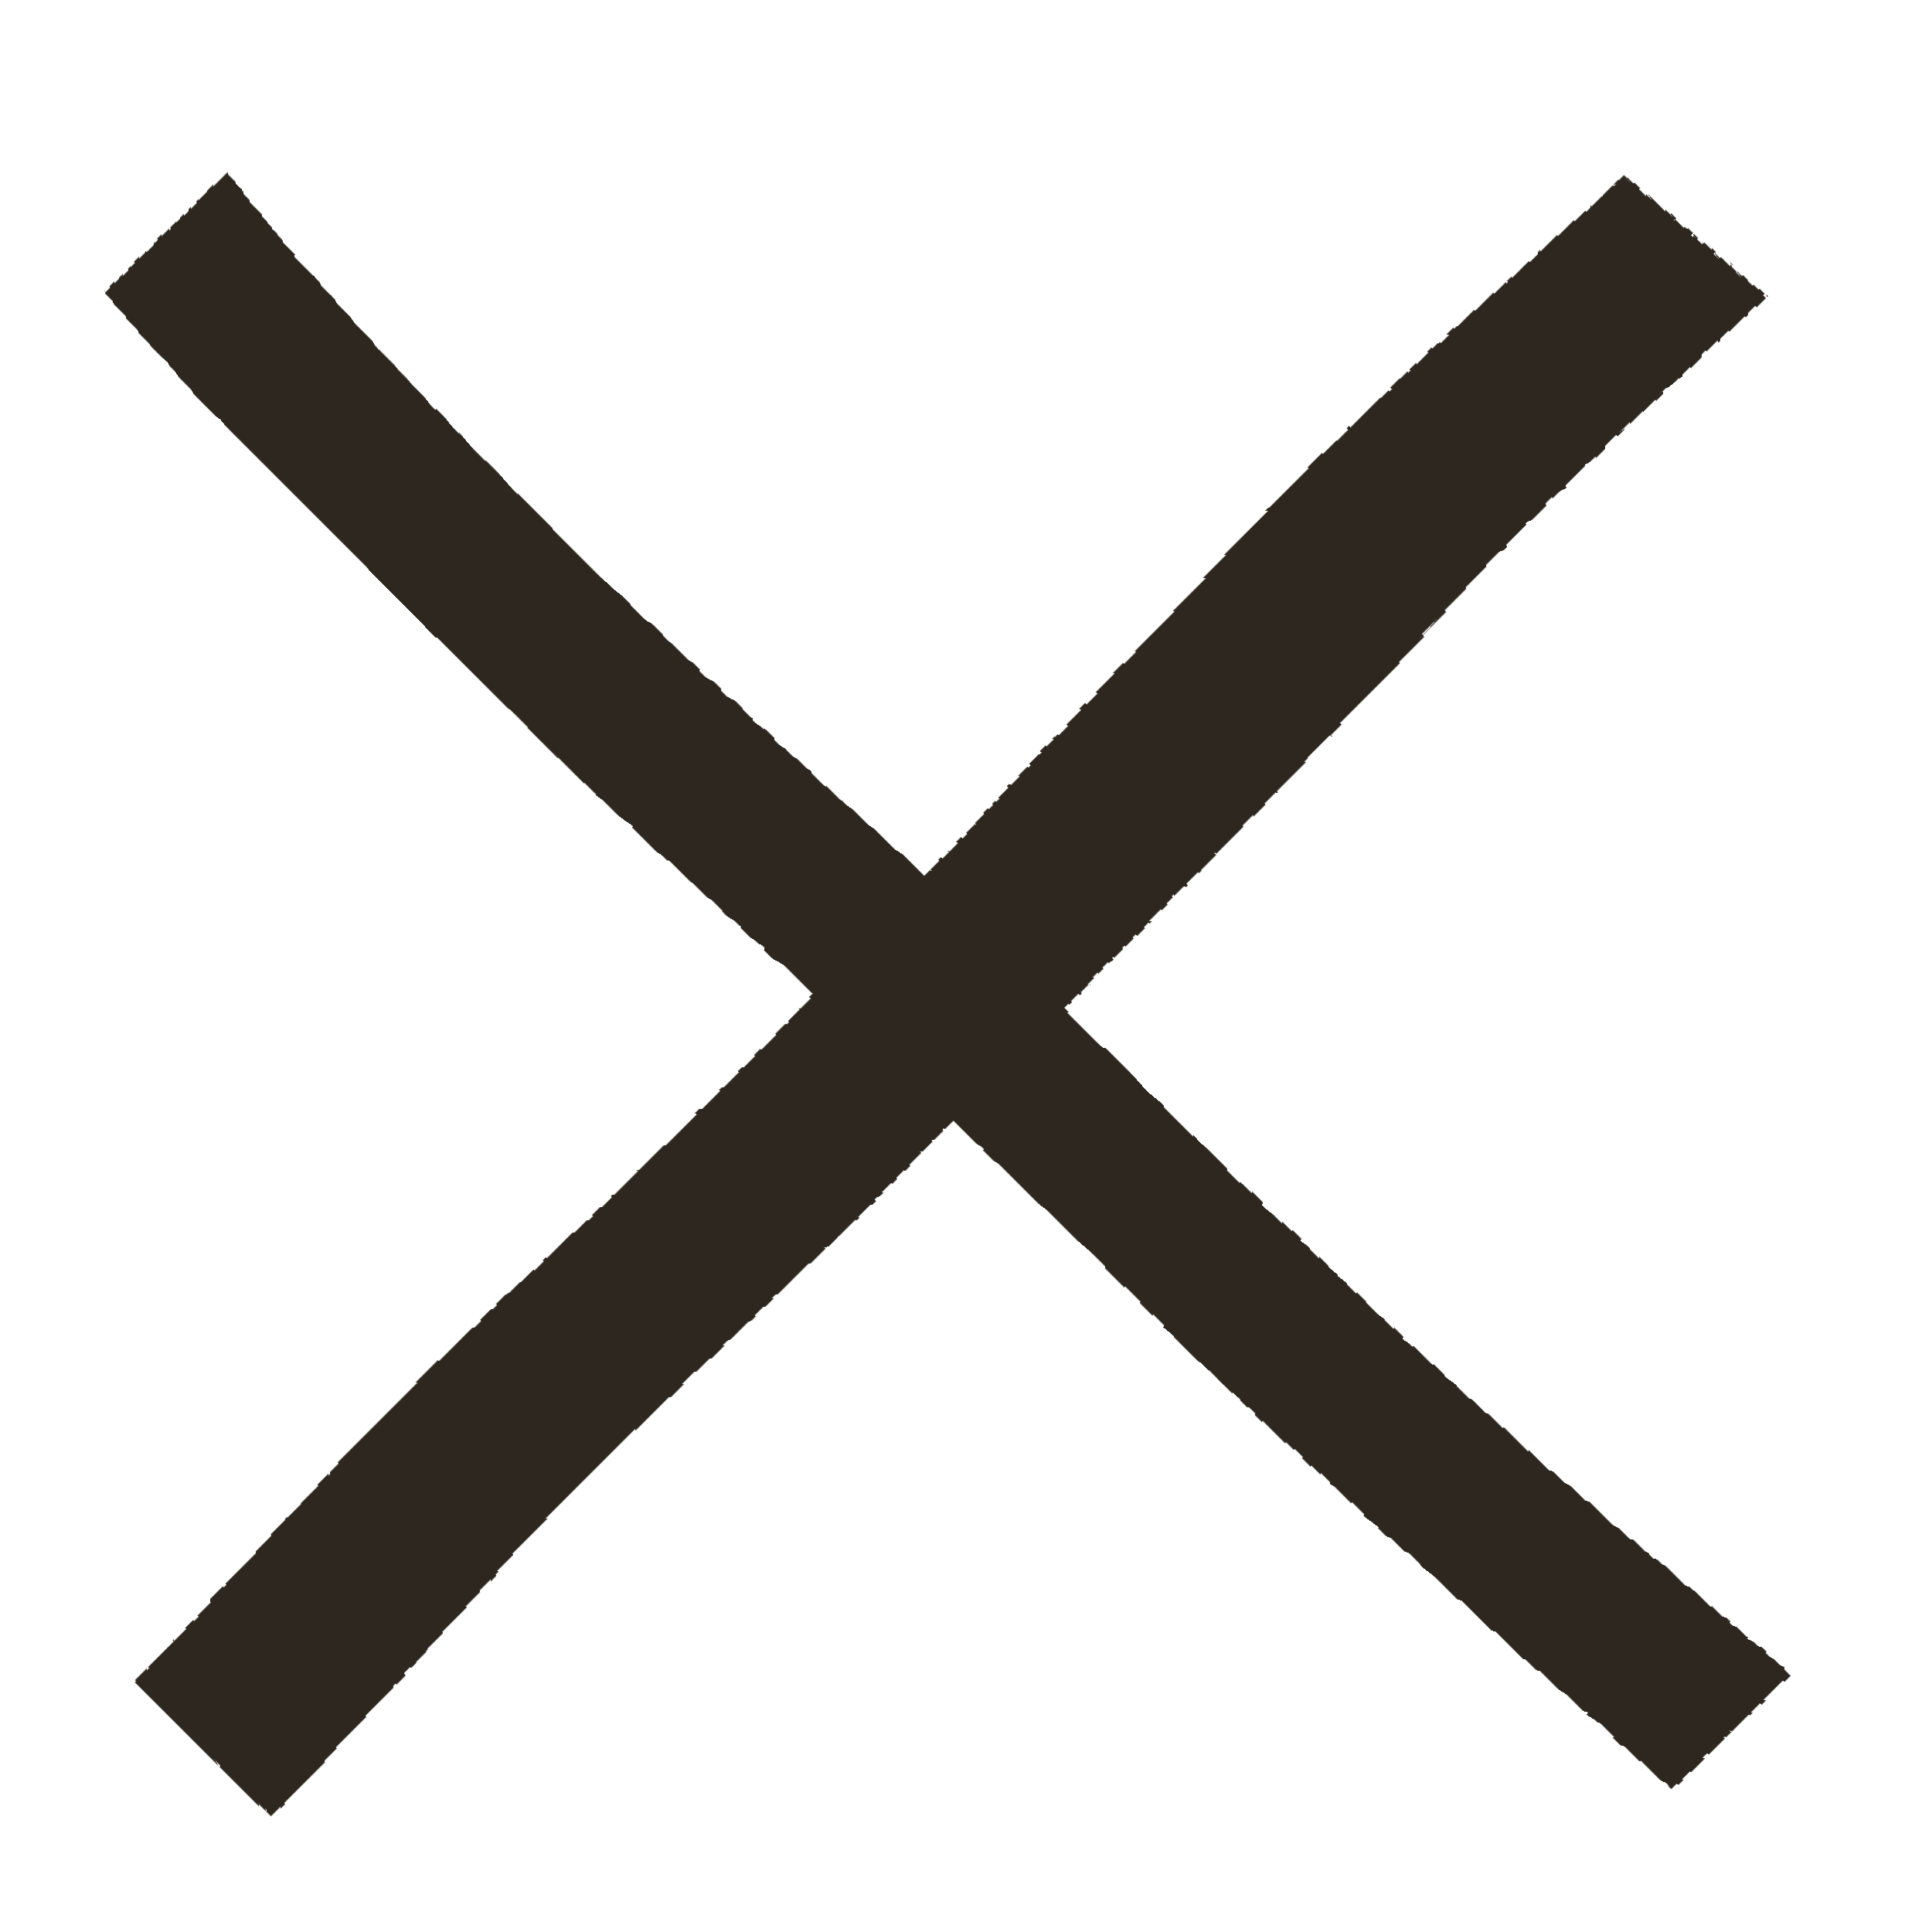
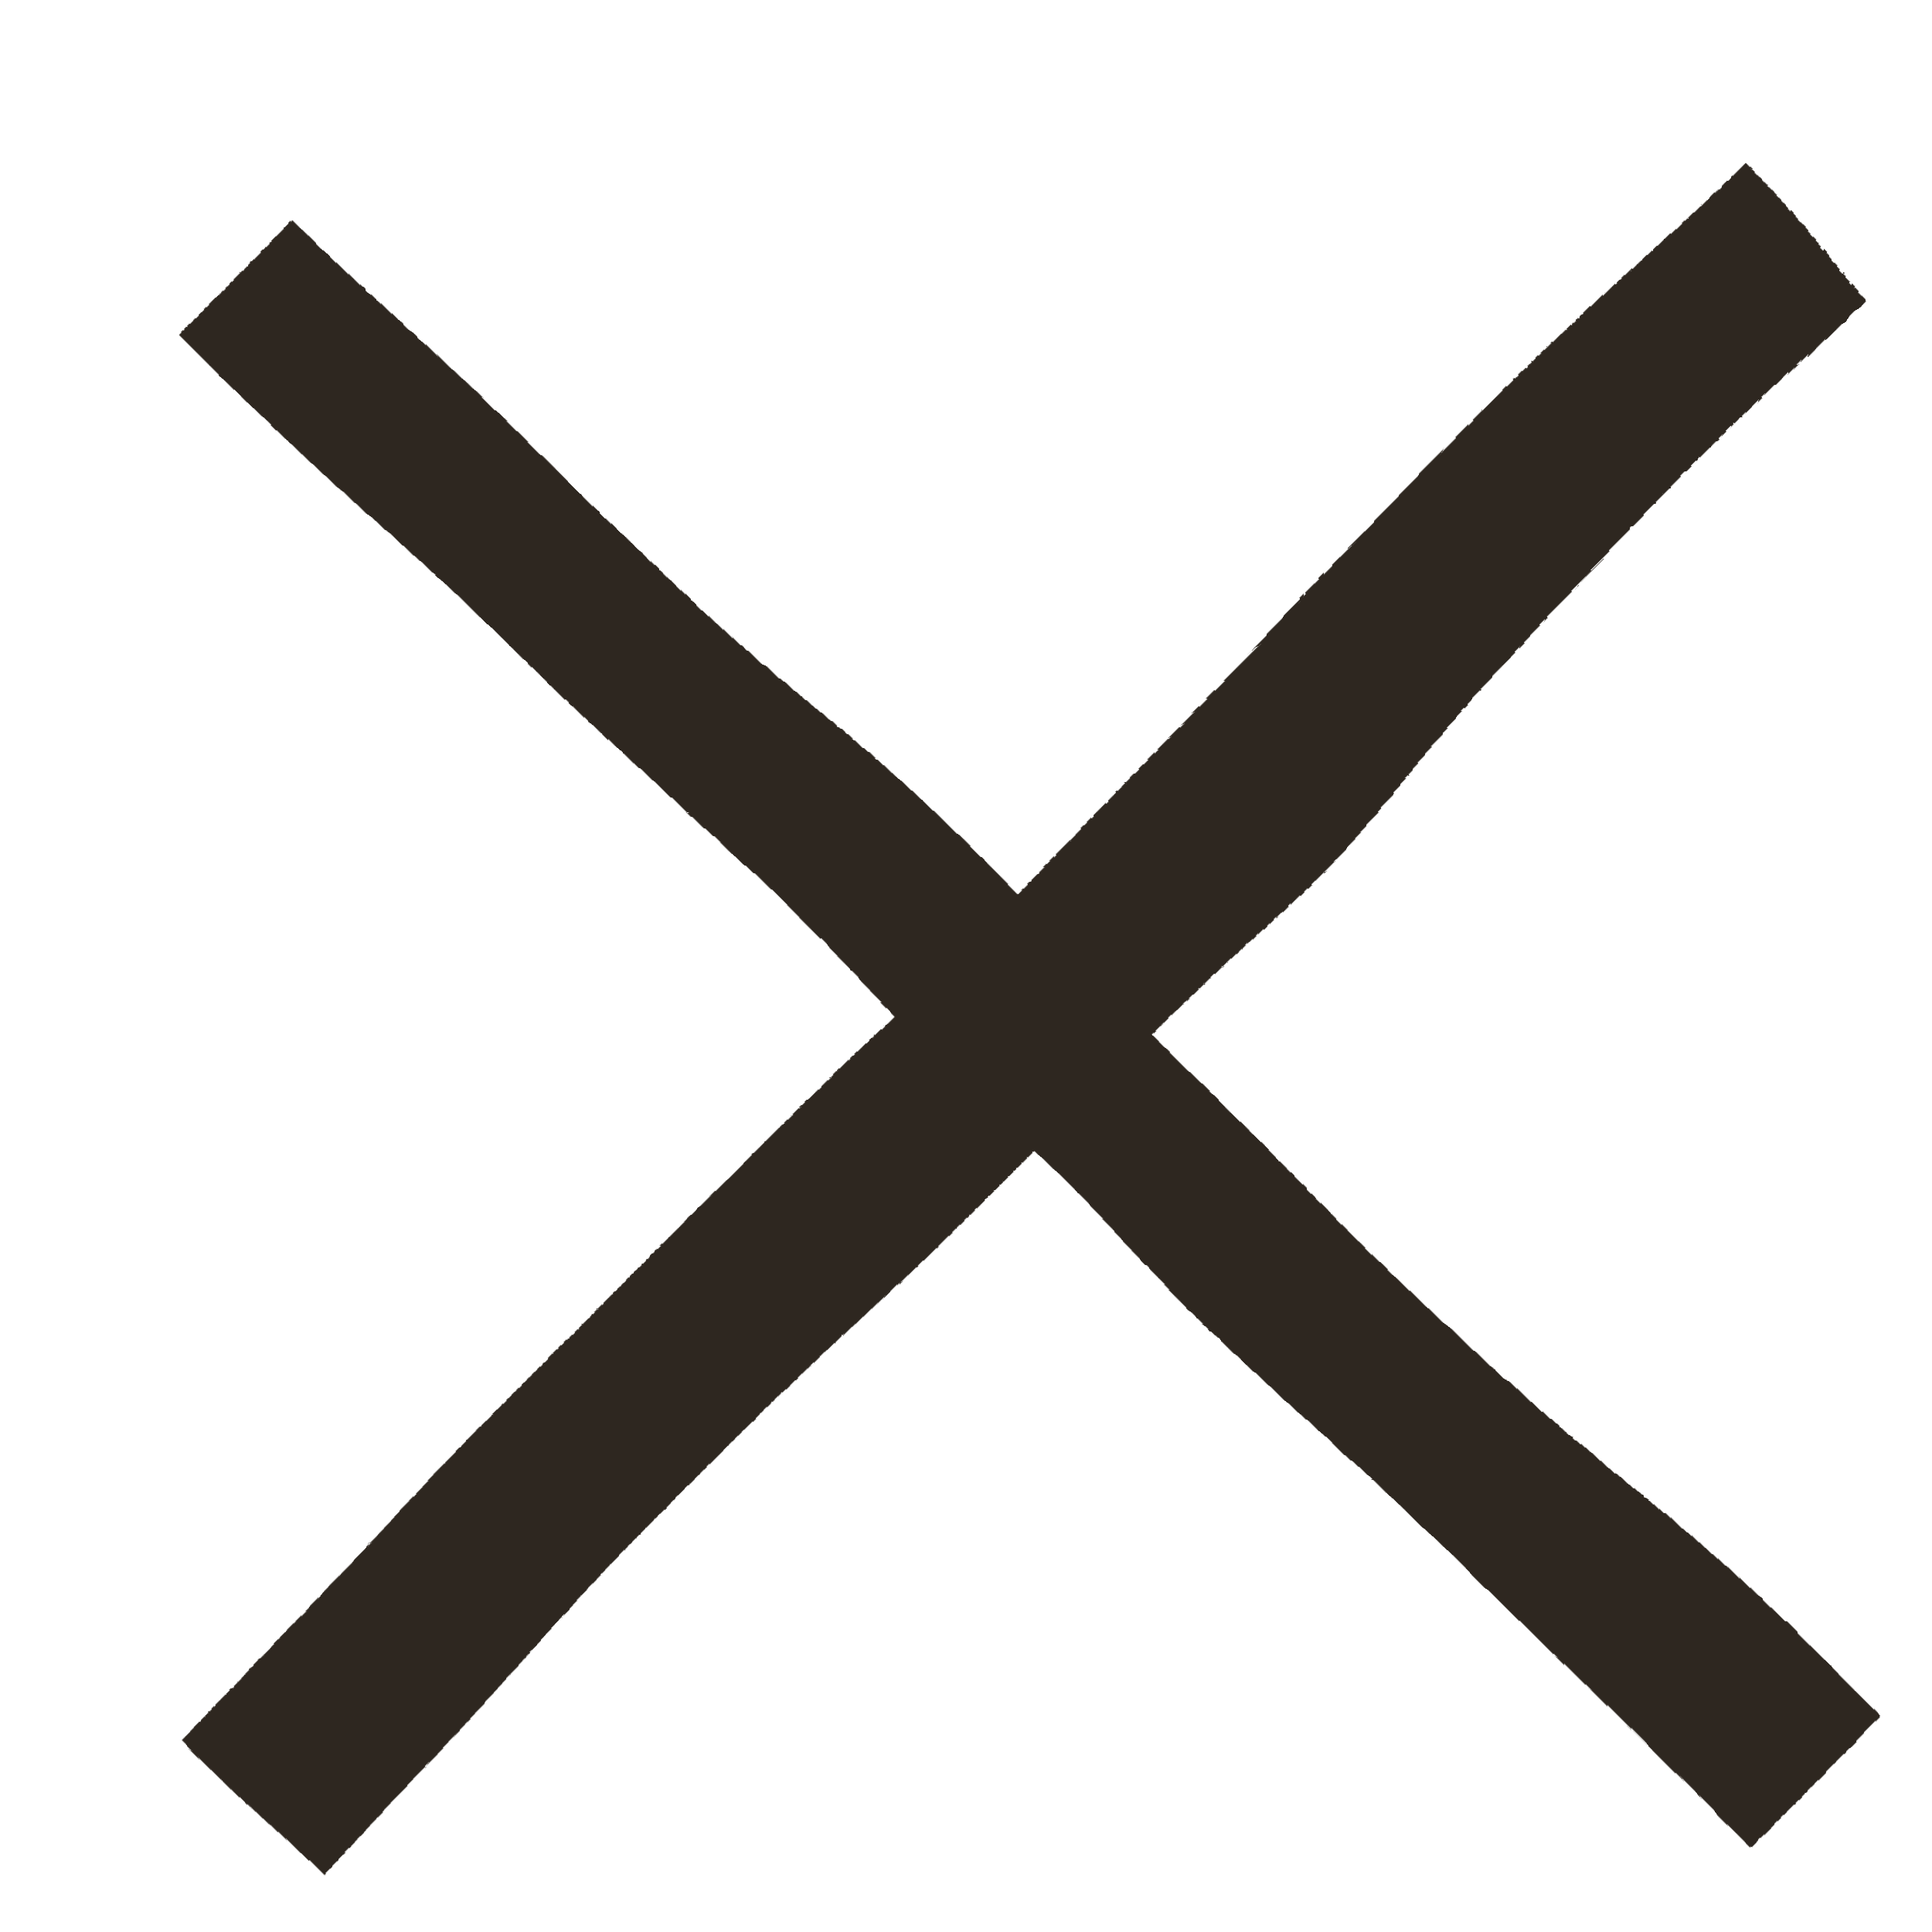
- <svg xmlns="http://www.w3.org/2000/svg" preserveAspectRatio="none" width="100%" height="100%" overflow="visible" style="display: block;" viewBox="0 0 15.06 15.06" fill="none">
-   <g id="Union" filter="url(#filter0_g_0_58)">
-     <path d="M14.06 2.061L8.591 7.53L14.06 13L13 14.06L7.53 8.591L2.061 14.06L1 13L6.47 7.53L1 2.061L2.061 1L7.53 6.47L13 1L14.06 2.061Z" fill="#2E2720" />
+ <svg xmlns="http://www.w3.org/2000/svg" viewBox="0 0 32 32" fill="none">
+   <g filter="url(#filter0_g_close_menu)">
+     <path d="M14.06 2.061L8.591 7.53L14.06 13L13 14.06L7.53 8.591L2.061 14.06L1 13L6.47 7.53L1 2.061L2.061 1L7.53 6.47L13 1L14.06 2.061Z" fill="#2E2720" transform="translate(0.97 0.97) scale(2.124)" />
  </g>
  <defs>
-     <filter id="filter0_g_0_58" x="0" y="0" width="15.06" height="15.06" filterUnits="userSpaceOnUse" color-interpolation-filters="sRGB">
+     <filter id="filter0_g_close_menu" x="0" y="0" width="32" height="32" filterUnits="userSpaceOnUse" color-interpolation-filters="sRGB">
      <feFlood flood-opacity="0" result="BackgroundImageFix" />
      <feBlend mode="normal" in="SourceGraphic" in2="BackgroundImageFix" result="shape" />
      <feTurbulence type="fractalNoise" baseFrequency="0.05 0.05" numOctaves="3" seed="7176" />
      <feDisplacementMap in="shape" scale="2" xChannelSelector="R" yChannelSelector="G" result="displacedImage" width="100%" height="100%" />
-       <feMerge result="effect1_texture_0_58">
+       <feMerge result="effect1_texture_close_menu">
        <feMergeNode in="displacedImage" />
      </feMerge>
    </filter>
  </defs>
</svg>
